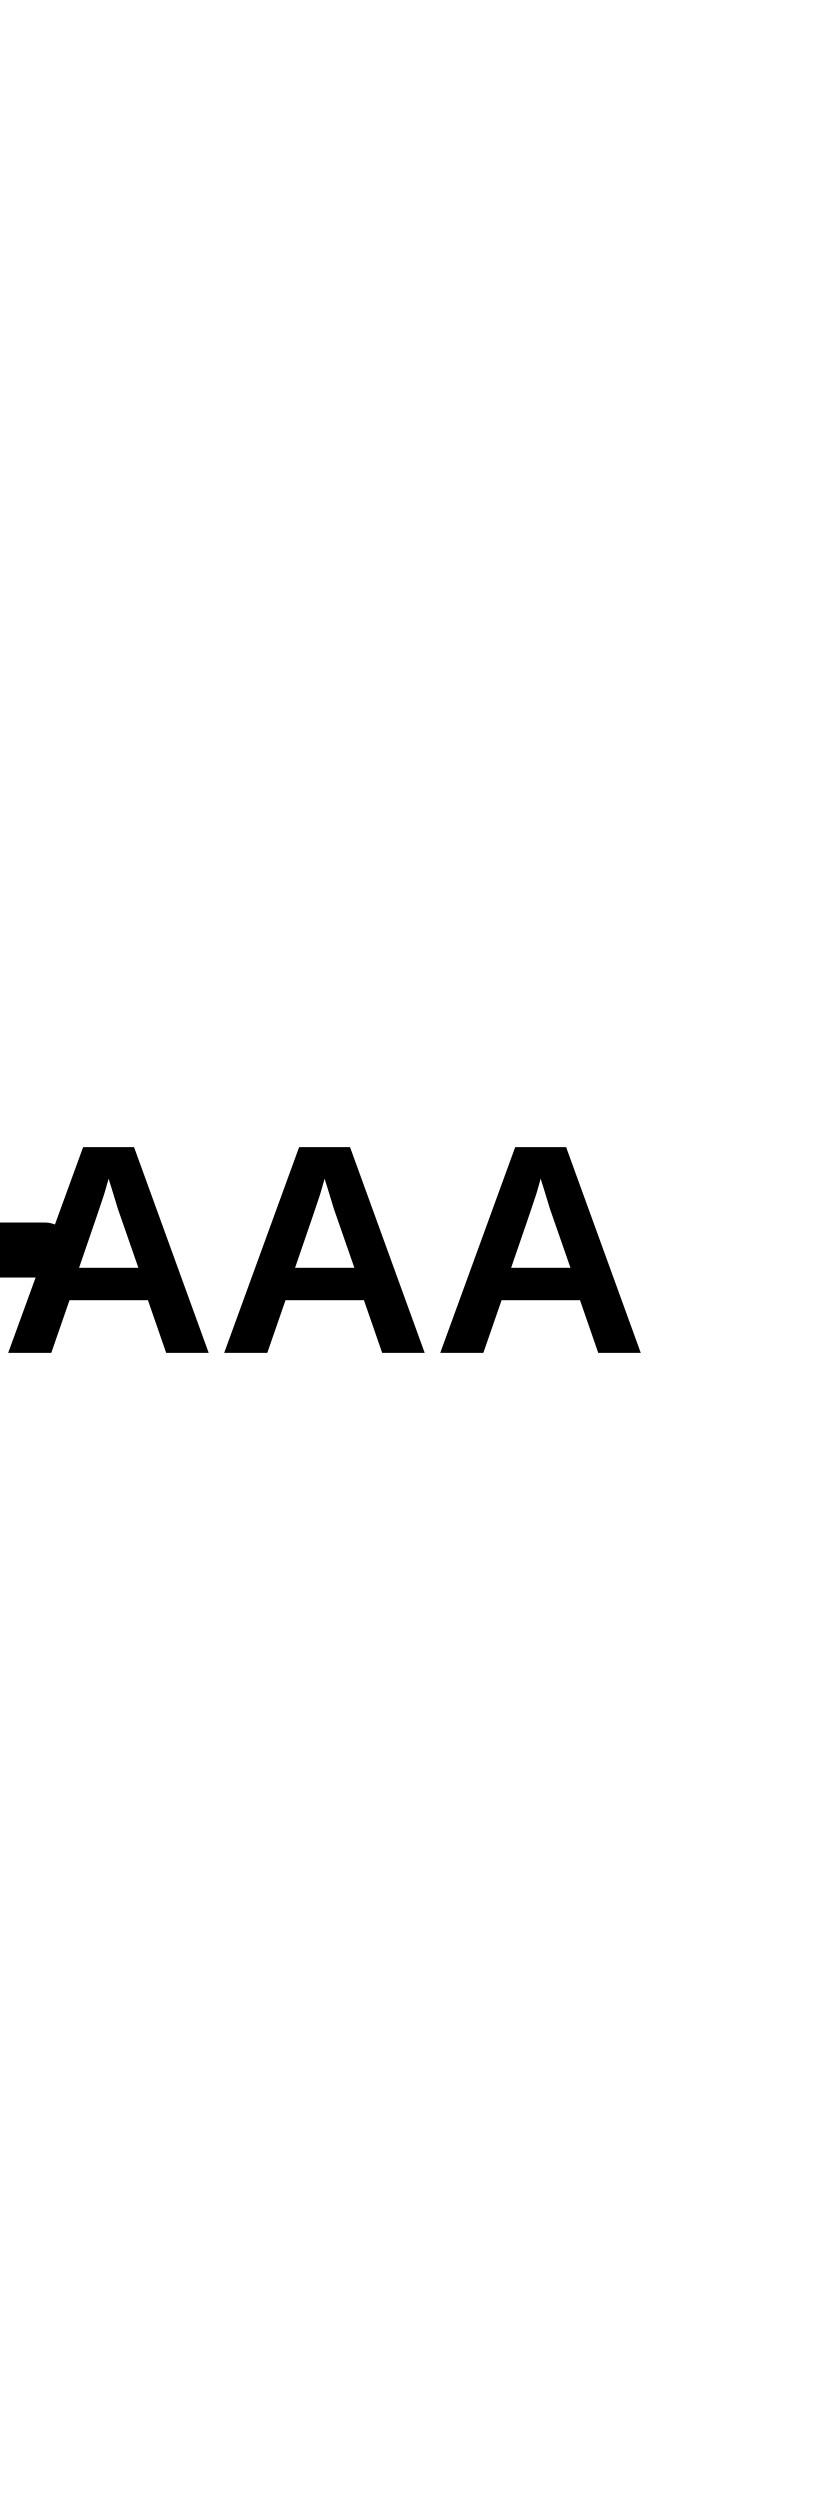
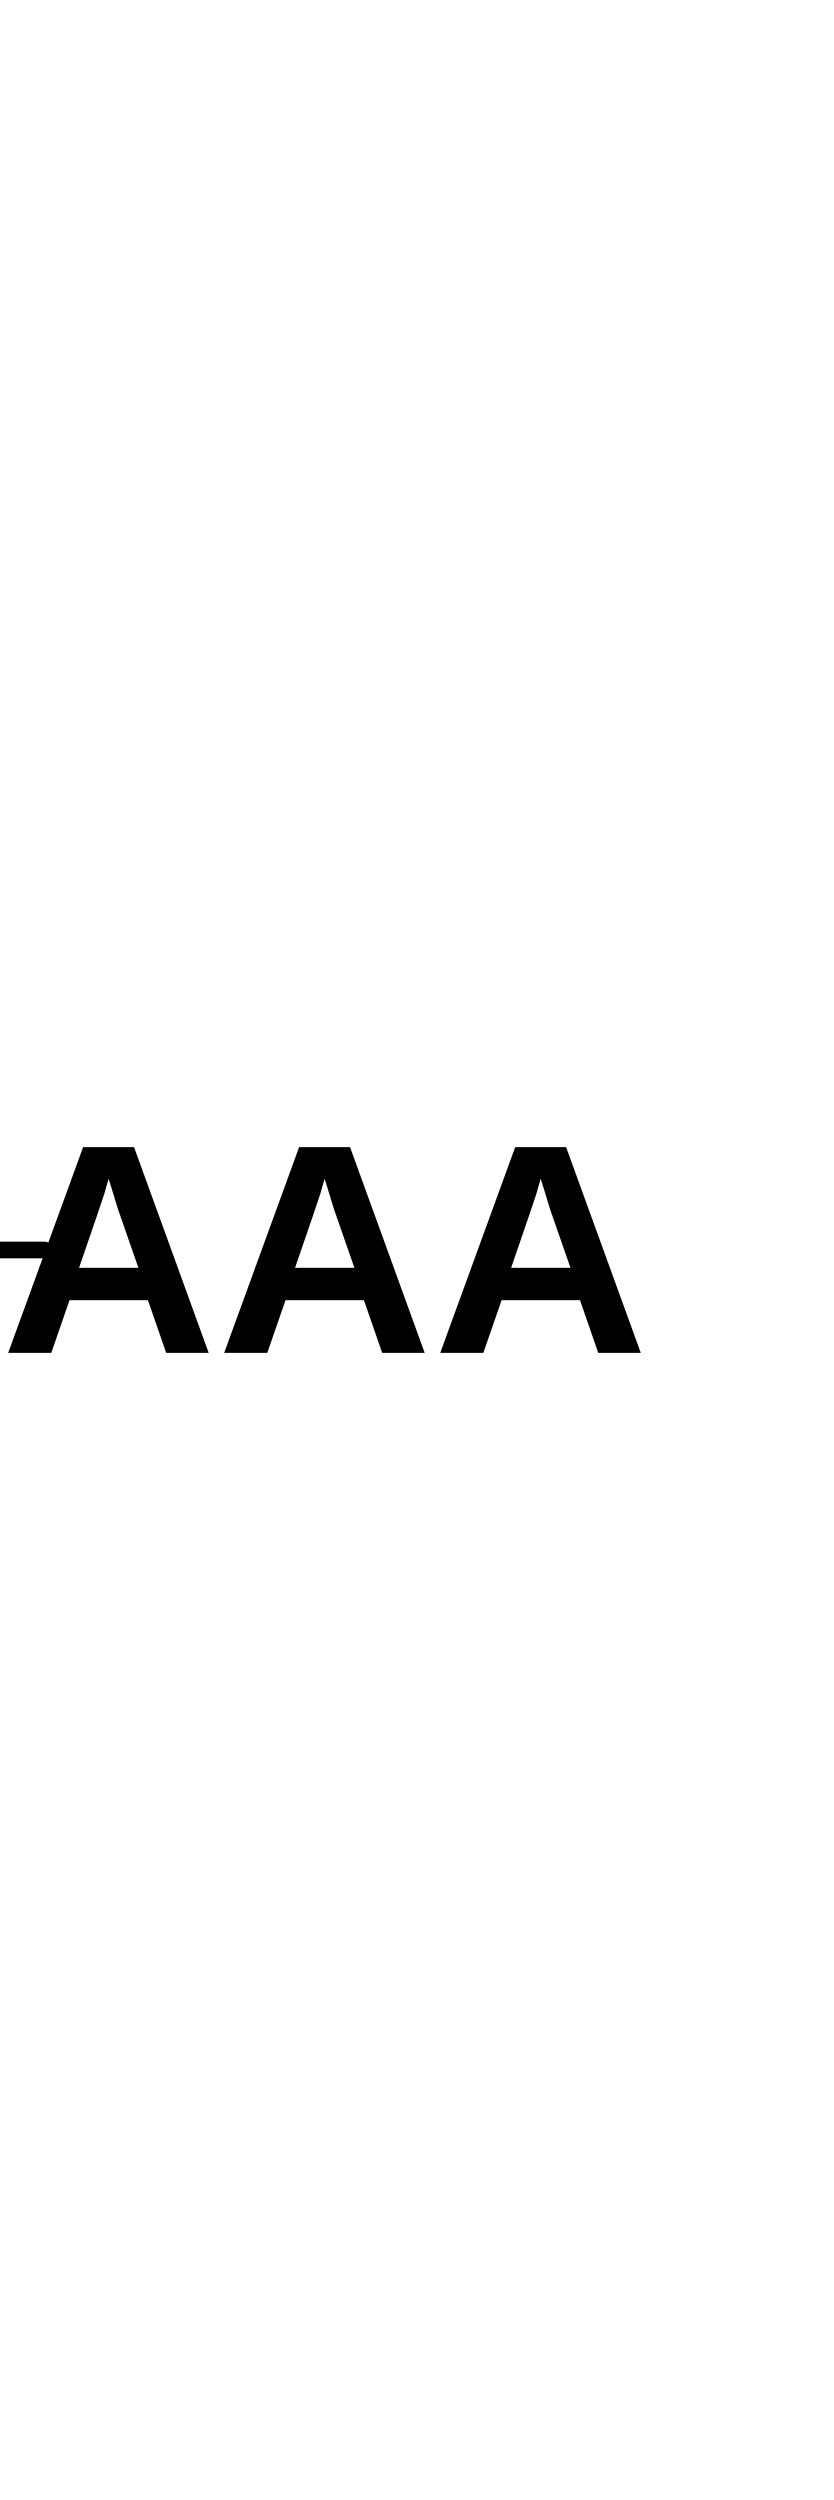
<svg xmlns="http://www.w3.org/2000/svg" viewBox="0 0 45 135" version="1.1" xml:space="preserve" x="0px" y="0px" width="0.5in" height="1.5in" id="svg2">
  <defs id="defs4">
    <style type="text/css" id="style6">
      path,circle {
        stroke:#000000;
        stroke-width: 3;
        stroke-linecap: round;
        stroke-linejoin: round;
        fill: none
      }</style>
  </defs>
-   <text xml:space="preserve" style="font-style:normal;font-variant:normal;font-weight:bold;font-stretch:normal;line-height:0%;font-family:Arial;-inkscape-font-specification:'Sans Bold';text-align:center;letter-spacing:0px;word-spacing:0px;text-anchor:middle;fill:#000000;fill-opacity:1;stroke:none;stroke-width:1px;stroke-linecap:butt;stroke-linejoin:miter;stroke-opacity:1" x="22.535" y="73.056" id="text4134">
-     <tspan id="tspan4136" x="22.535" y="73.056" style="font-size:16.152px;line-height:1.25">AAA</tspan>
+   <text xml:space="preserve" style="font-style:normal;font-variant:normal;font-weight:bold;font-stretch:normal;line-height:0%;font-family:Arial;-inkscape-font-specification:'Sans Bold';text-align:center;letter-spacing:0px;word-spacing:0px;text-anchor:middle;fill:#000000;fill-opacity:1;stroke:none;stroke-width:0.9;stroke-linecap:butt;stroke-linejoin:miter;stroke-opacity:1;stroke-dasharray:none" x="22.535" y="73.056" id="text4134">
+     <tspan id="tspan4136" x="22.535" y="73.056" style="font-size:16.152px;line-height:1.25;stroke-width:0.9;stroke-dasharray:none">AAA</tspan>
  </text>
-   <path style="fill:none;stroke:#000000;stroke-width:2.97;stroke-linecap:round;stroke-linejoin:miter;stroke-miterlimit:4;stroke-dasharray:none;stroke-opacity:1" d="M -3.219,67.5 H 2.41" id="path4037" />
+   <path style="fill:none;stroke:#000000;stroke-width:0.9;stroke-linecap:round;stroke-linejoin:miter;stroke-miterlimit:4;stroke-dasharray:none;stroke-opacity:1" d="M -3.219,67.5 H 2.41" id="path4037" />
</svg>
